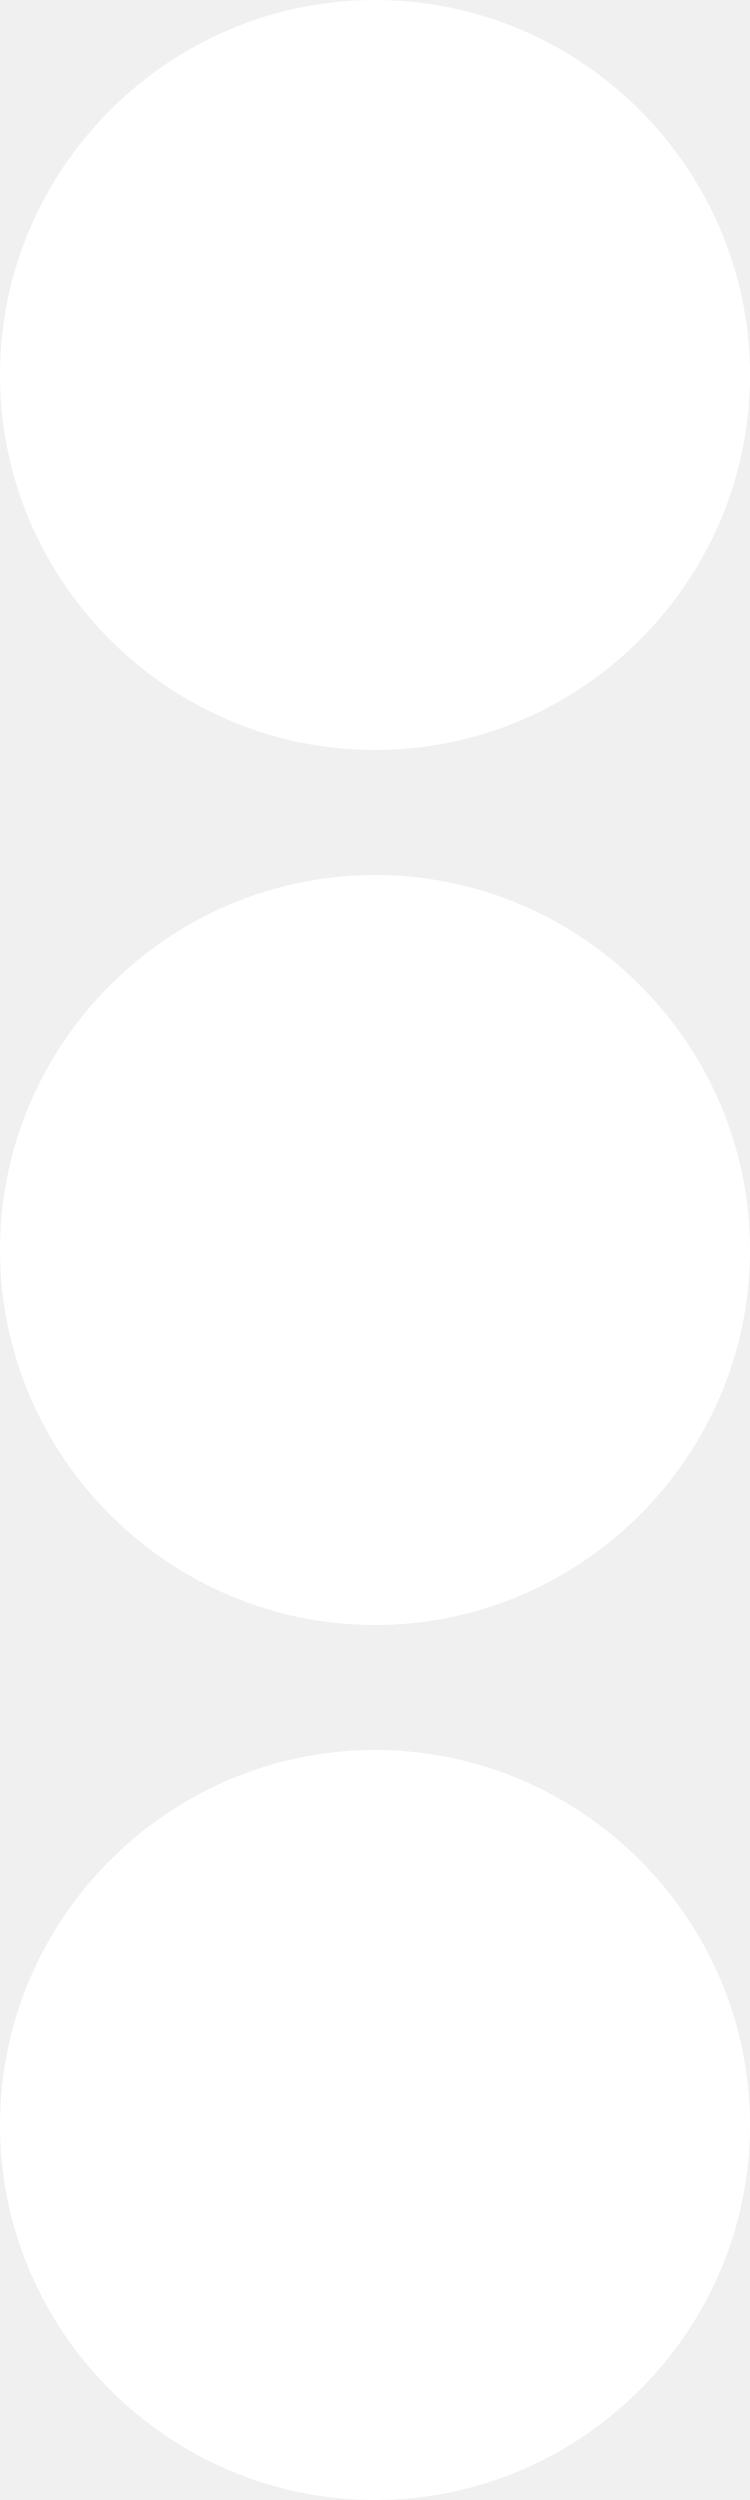
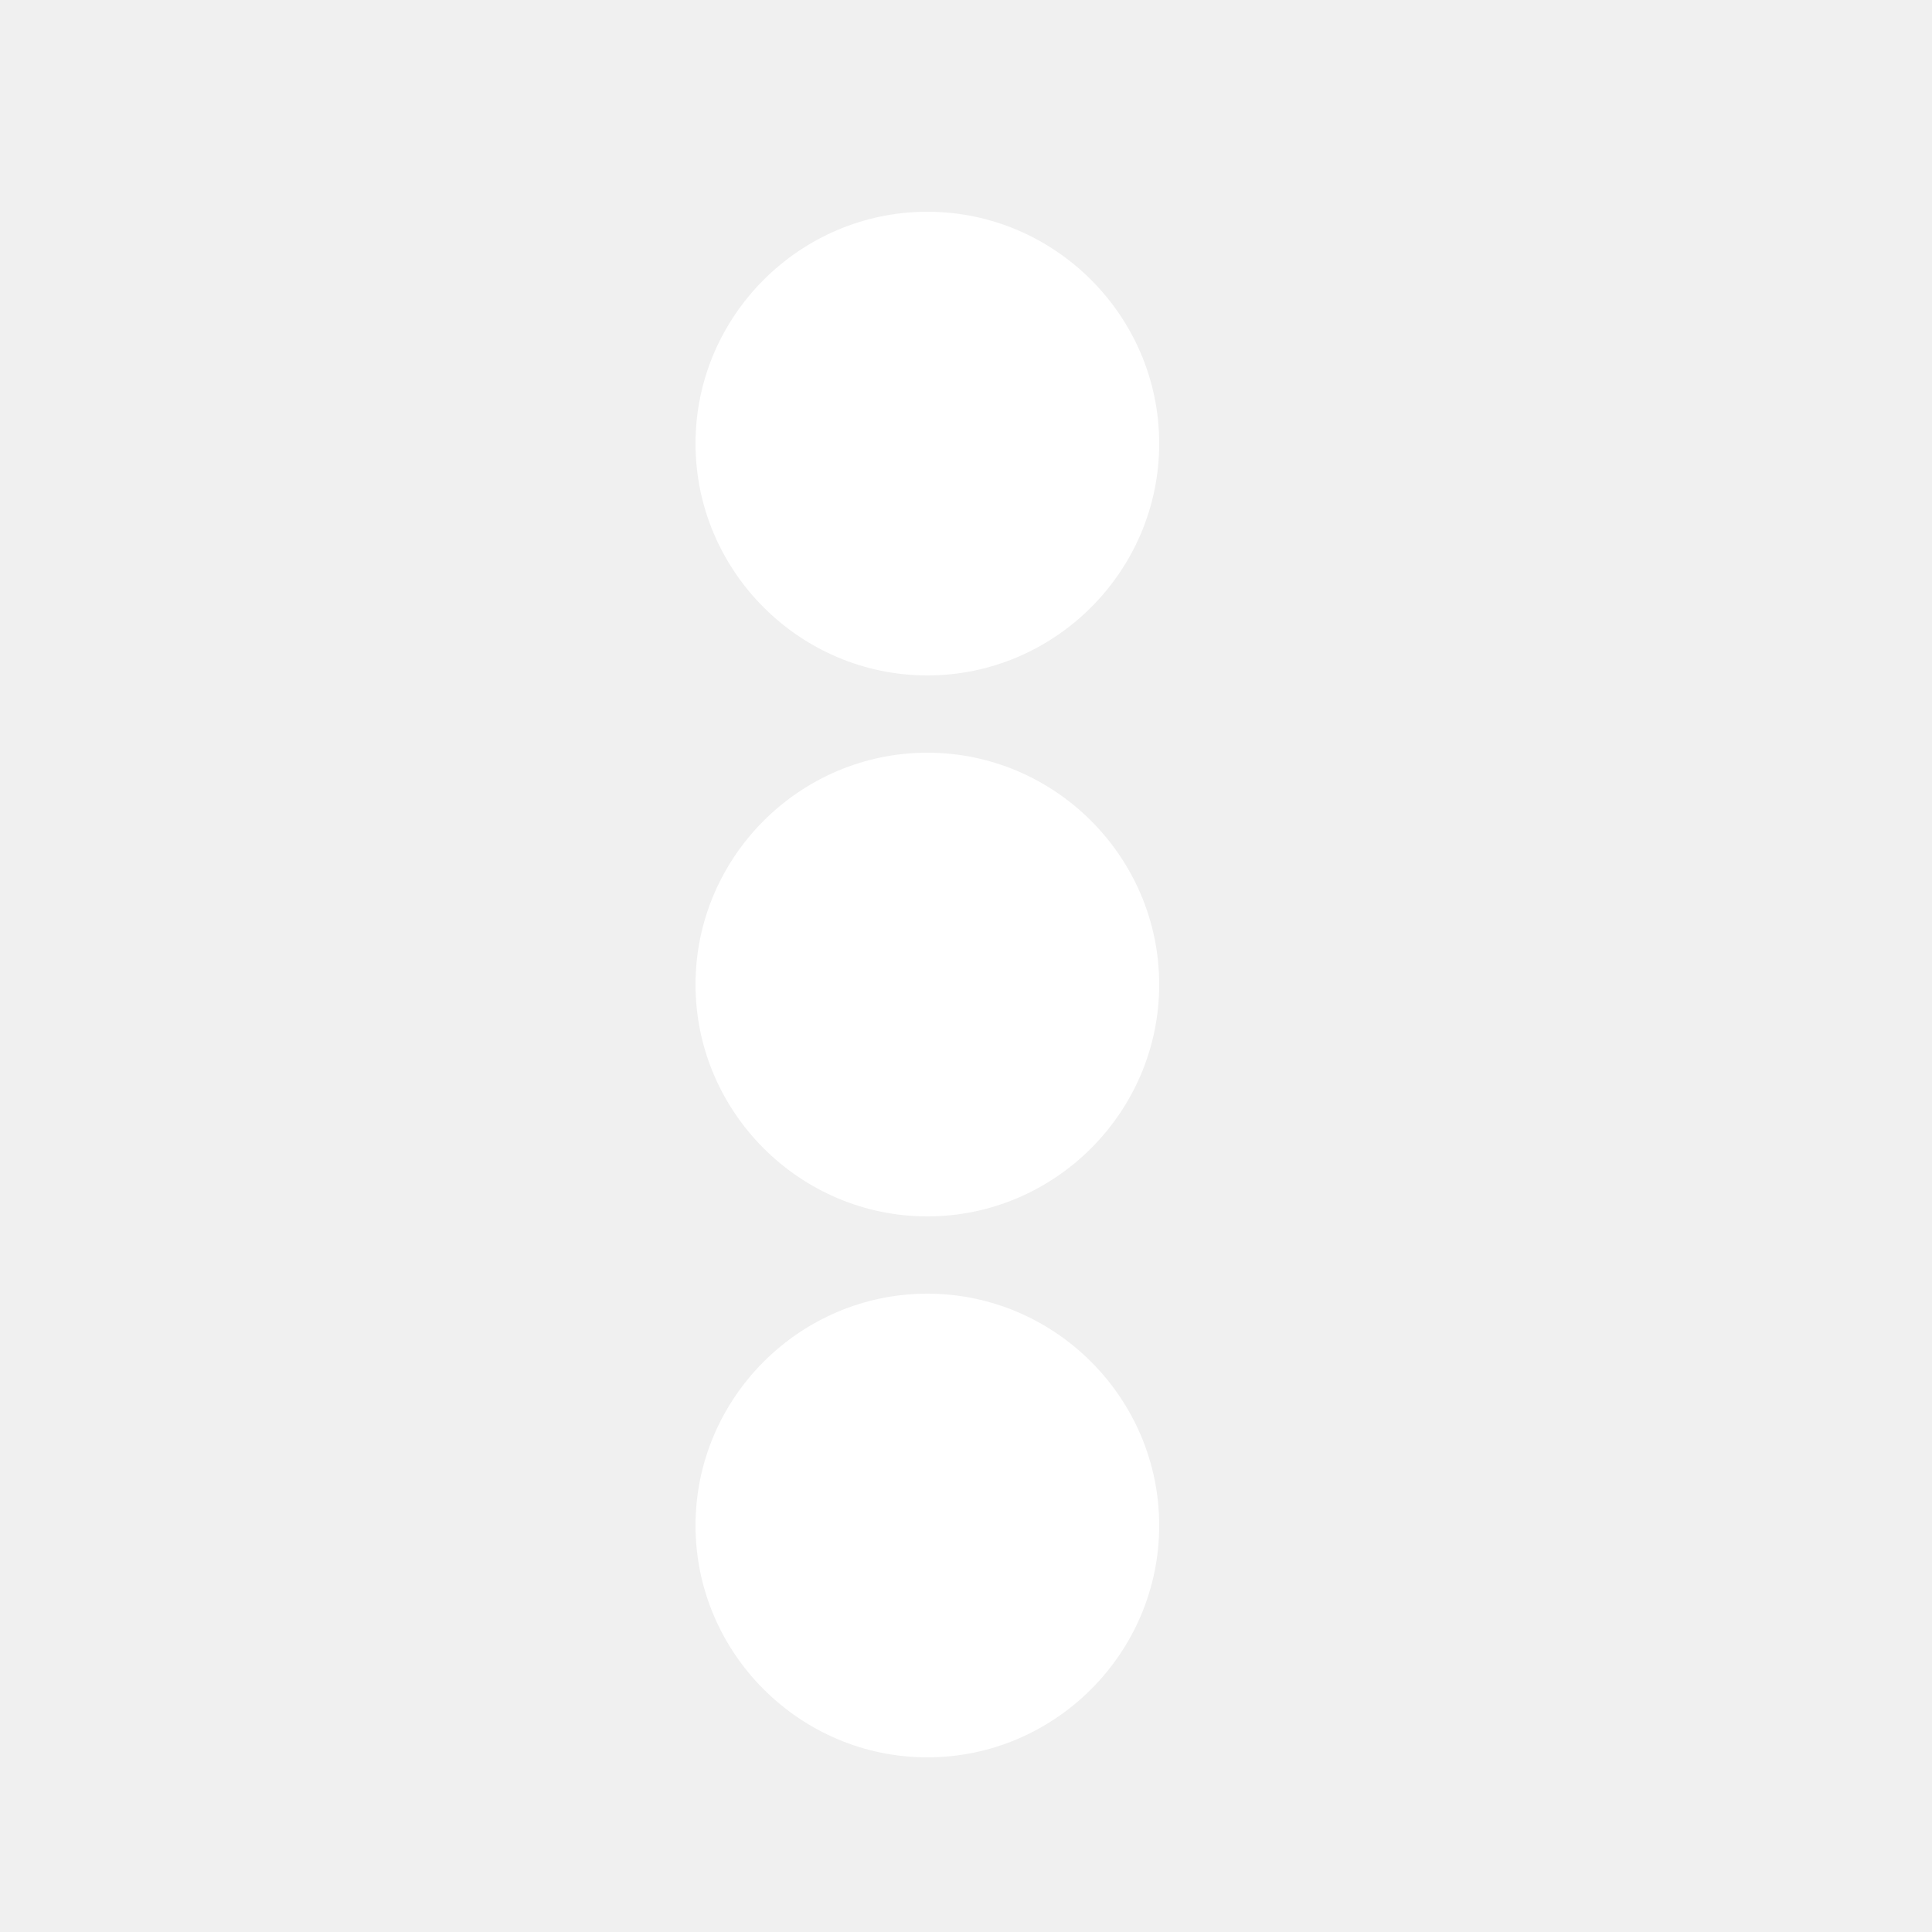
- <svg xmlns="http://www.w3.org/2000/svg" width="6" height="20" viewBox="0 0 6 20" fill="none">
-   <path d="M3 6C4.65 6 6 4.65 6 3C6 1.35 4.65 0 3 0C1.35 0 0 1.35 0 3C0 4.65 1.35 6 3 6ZM3 7C1.35 7 0 8.35 0 10C0 11.65 1.35 13 3 13C4.65 13 6 11.65 6 10C6 8.35 4.65 7 3 7ZM3 14C1.35 14 0 15.35 0 17C0 18.65 1.35 20 3 20C4.65 20 6 18.65 6 17C6 15.35 4.65 14 3 14Z" fill="white" />
+ <svg xmlns="http://www.w3.org/2000/svg" width="25" height="25" viewBox="0 0 25 25" fill="none">
+   <path d="M12 8.74C13.65 8.74 15 7.39 15 5.74C15 4.09 13.65 2.74 12 2.74C10.35 2.74 9 4.09 9 5.74C9 7.39 10.35 8.74 12 8.74ZM12 9.74C10.35 9.74 9 11.09 9 12.74C9 14.39 10.35 15.74 12 15.74C13.65 15.74 15 14.39 15 12.74C15 11.09 13.65 9.74 12 9.74ZM12 16.74C10.35 16.74 9 18.09 9 19.74C9 21.39 10.35 22.74 12 22.74C13.65 22.74 15 21.39 15 19.74C15 18.09 13.65 16.74 12 16.74Z" fill="white" />
</svg>
